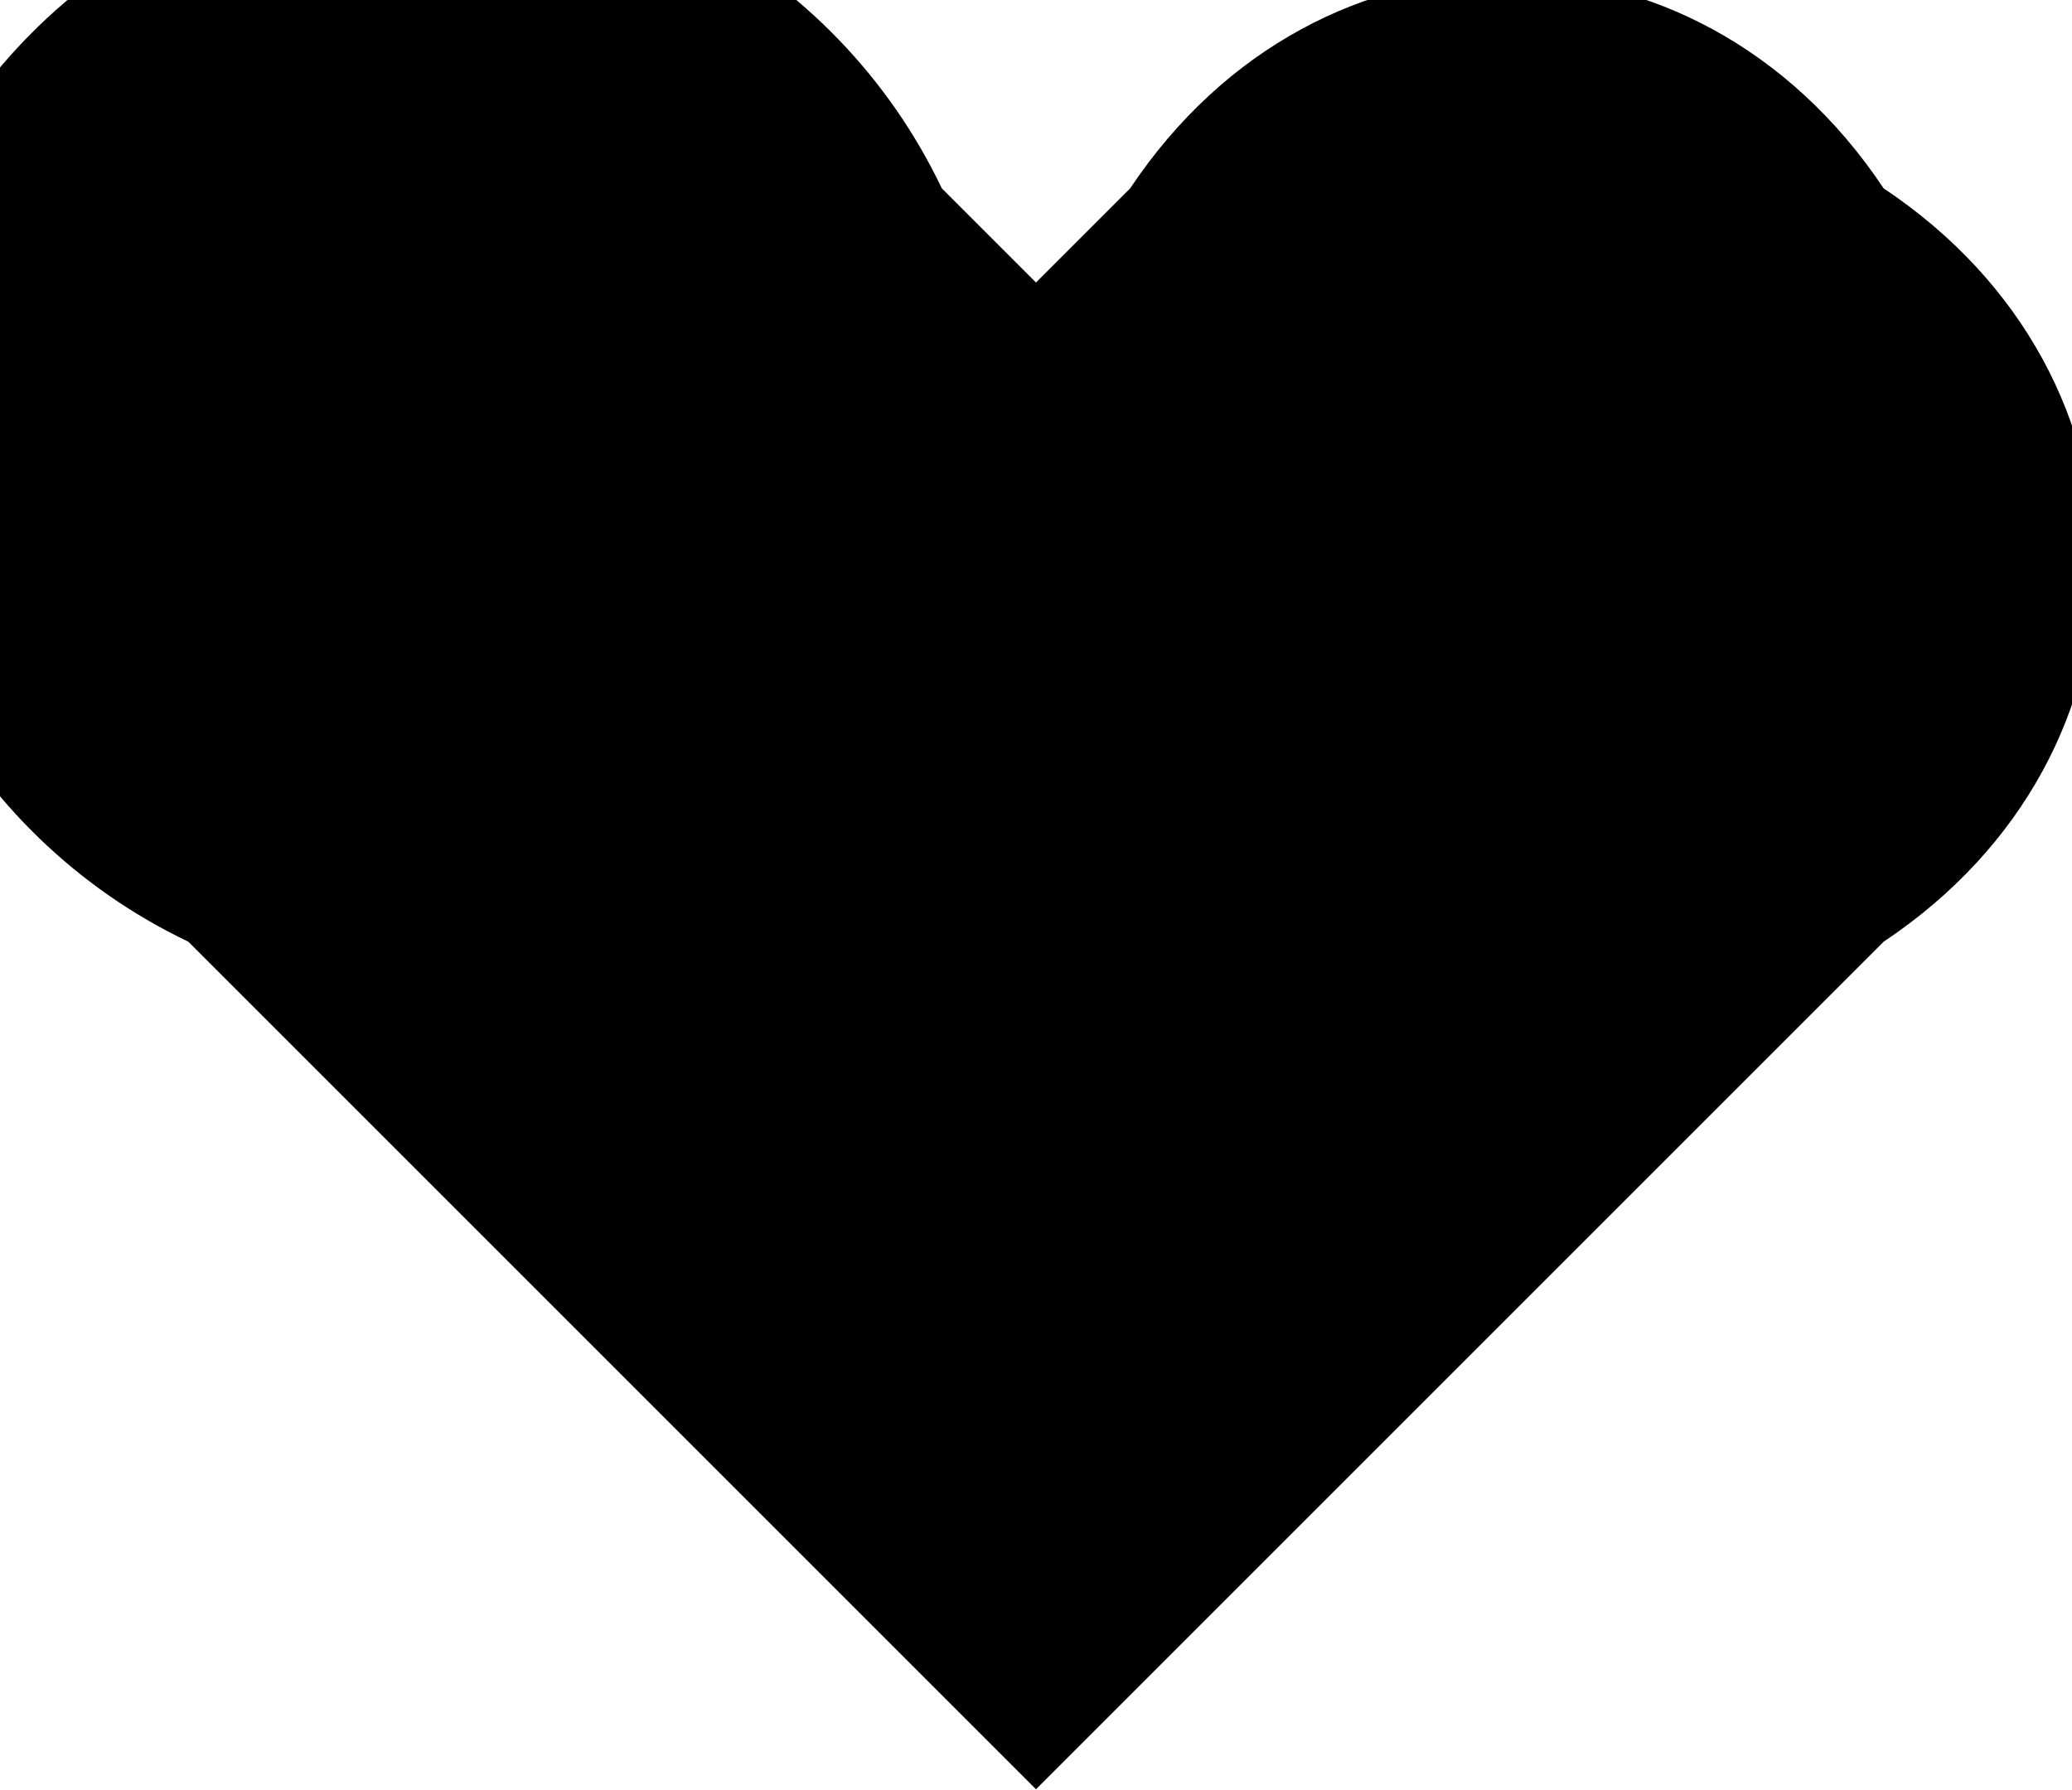
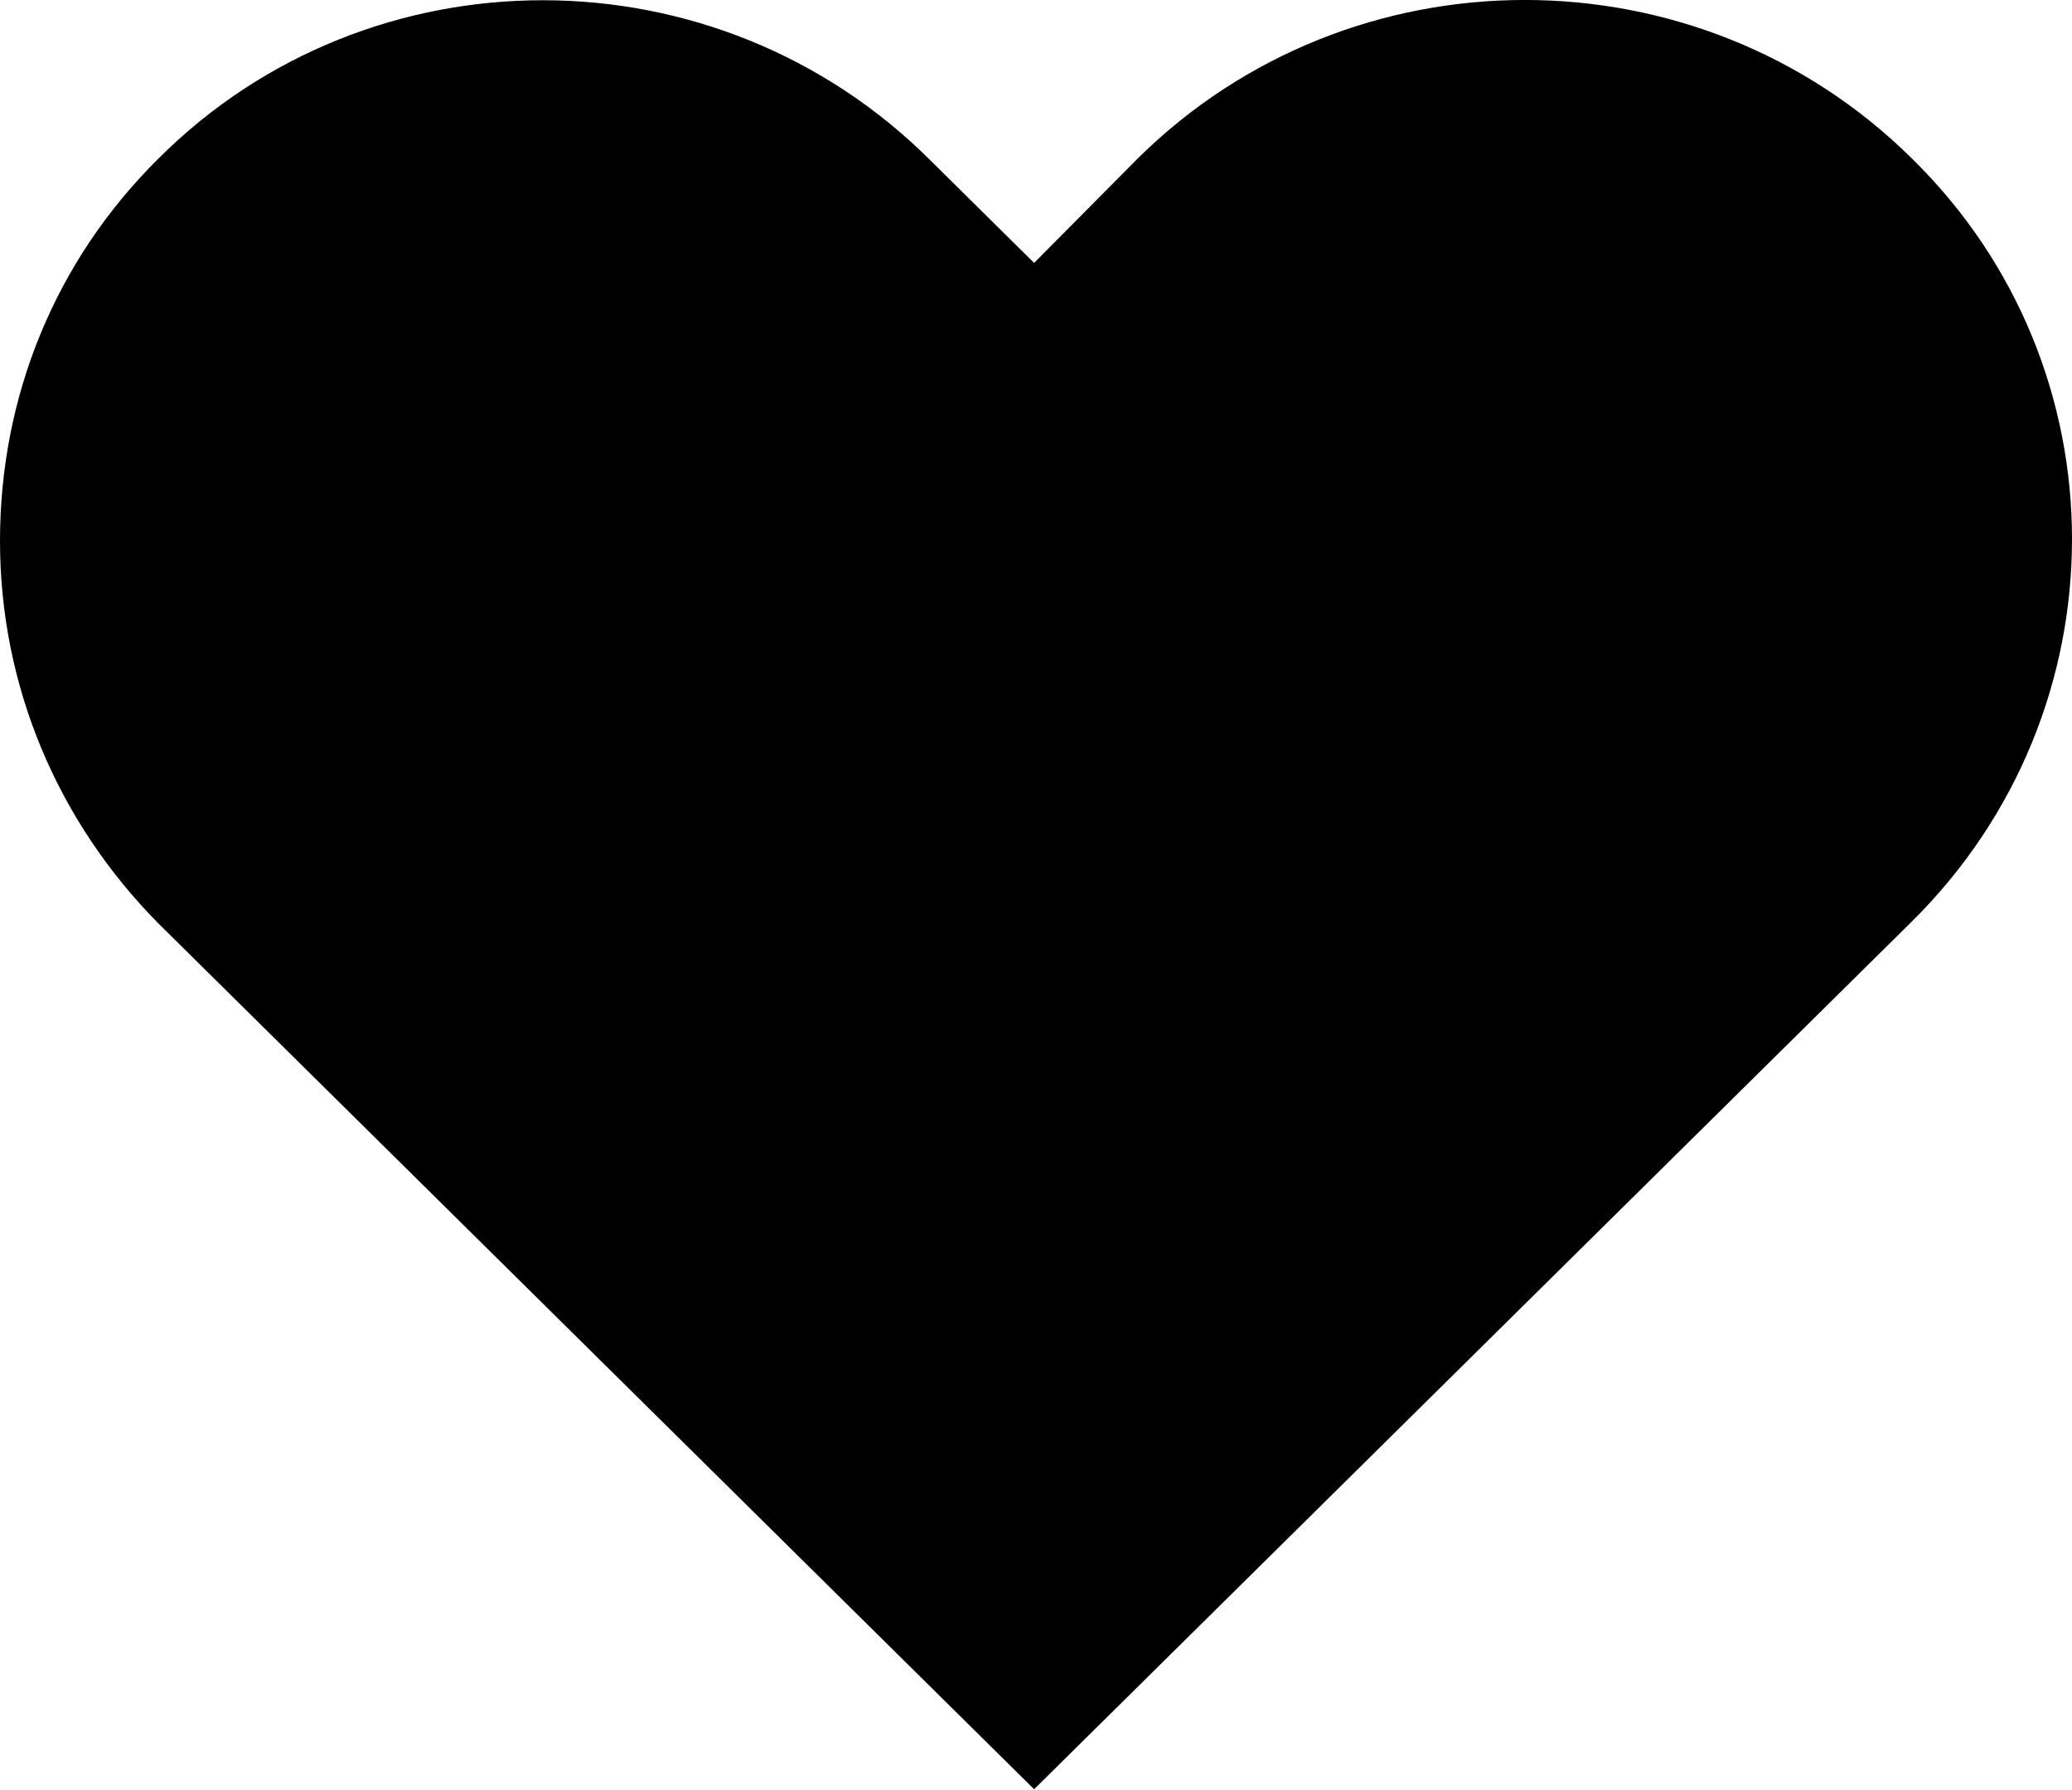
- <svg xmlns="http://www.w3.org/2000/svg" width="22" height="19" fill="none">
-   <path fill-rule="evenodd" clip-rule="evenodd" d="M20 2c3 2 3 6 0 8l-9 9-9-9a6 6 0 1 1 8-8l1 1 1-1c2-3 6-3 8 0Z" fill="#000" />
+ <svg xmlns="http://www.w3.org/2000/svg" width="22" height="19" viewBox="0 0 22 19" fill="none">
+   <path fill-rule="evenodd" clip-rule="evenodd" d="M20.299 1.682C22.567 3.902 22.567 7.543 20.299 9.786L10.98 19L1.684 9.808C0.606 8.72 0 7.277 0 5.745C0 4.213 0.584 2.77 1.684 1.682C3.93 -0.561 7.612 -0.561 9.88 1.704L10.98 2.792L12.081 1.682C14.349 -0.561 18.031 -0.561 20.299 1.682Z" fill="black" />
</svg>
